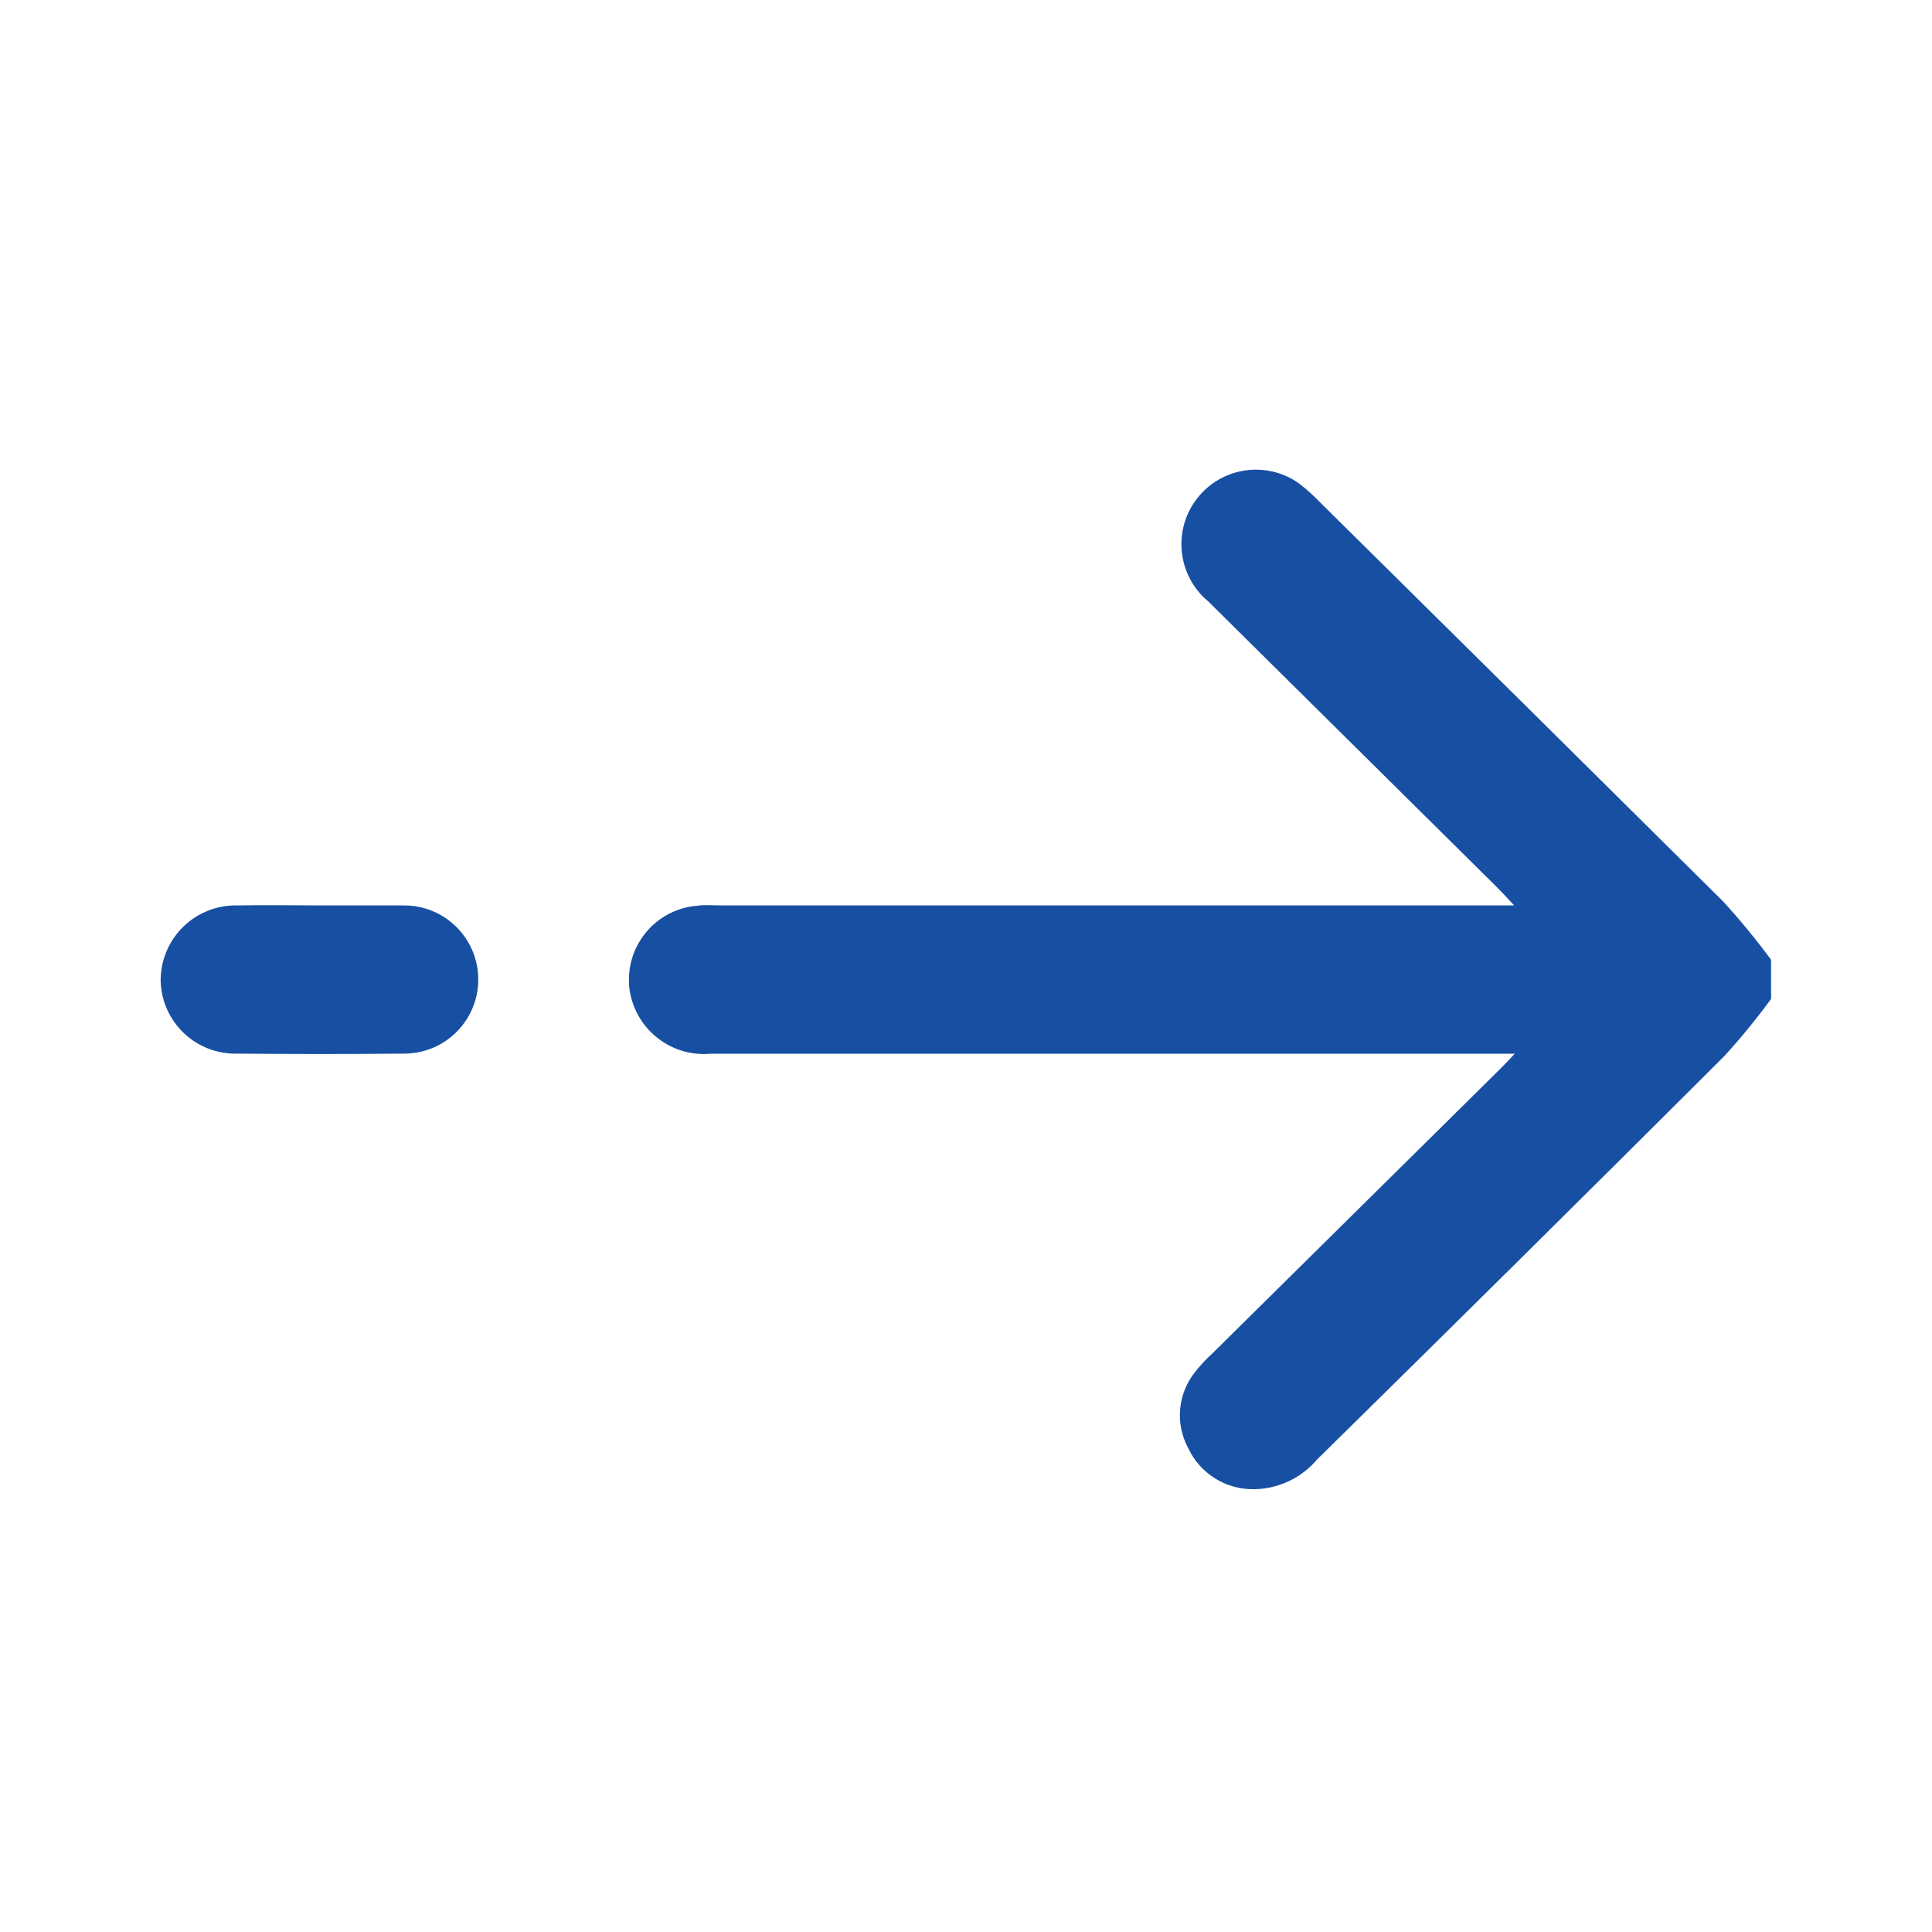
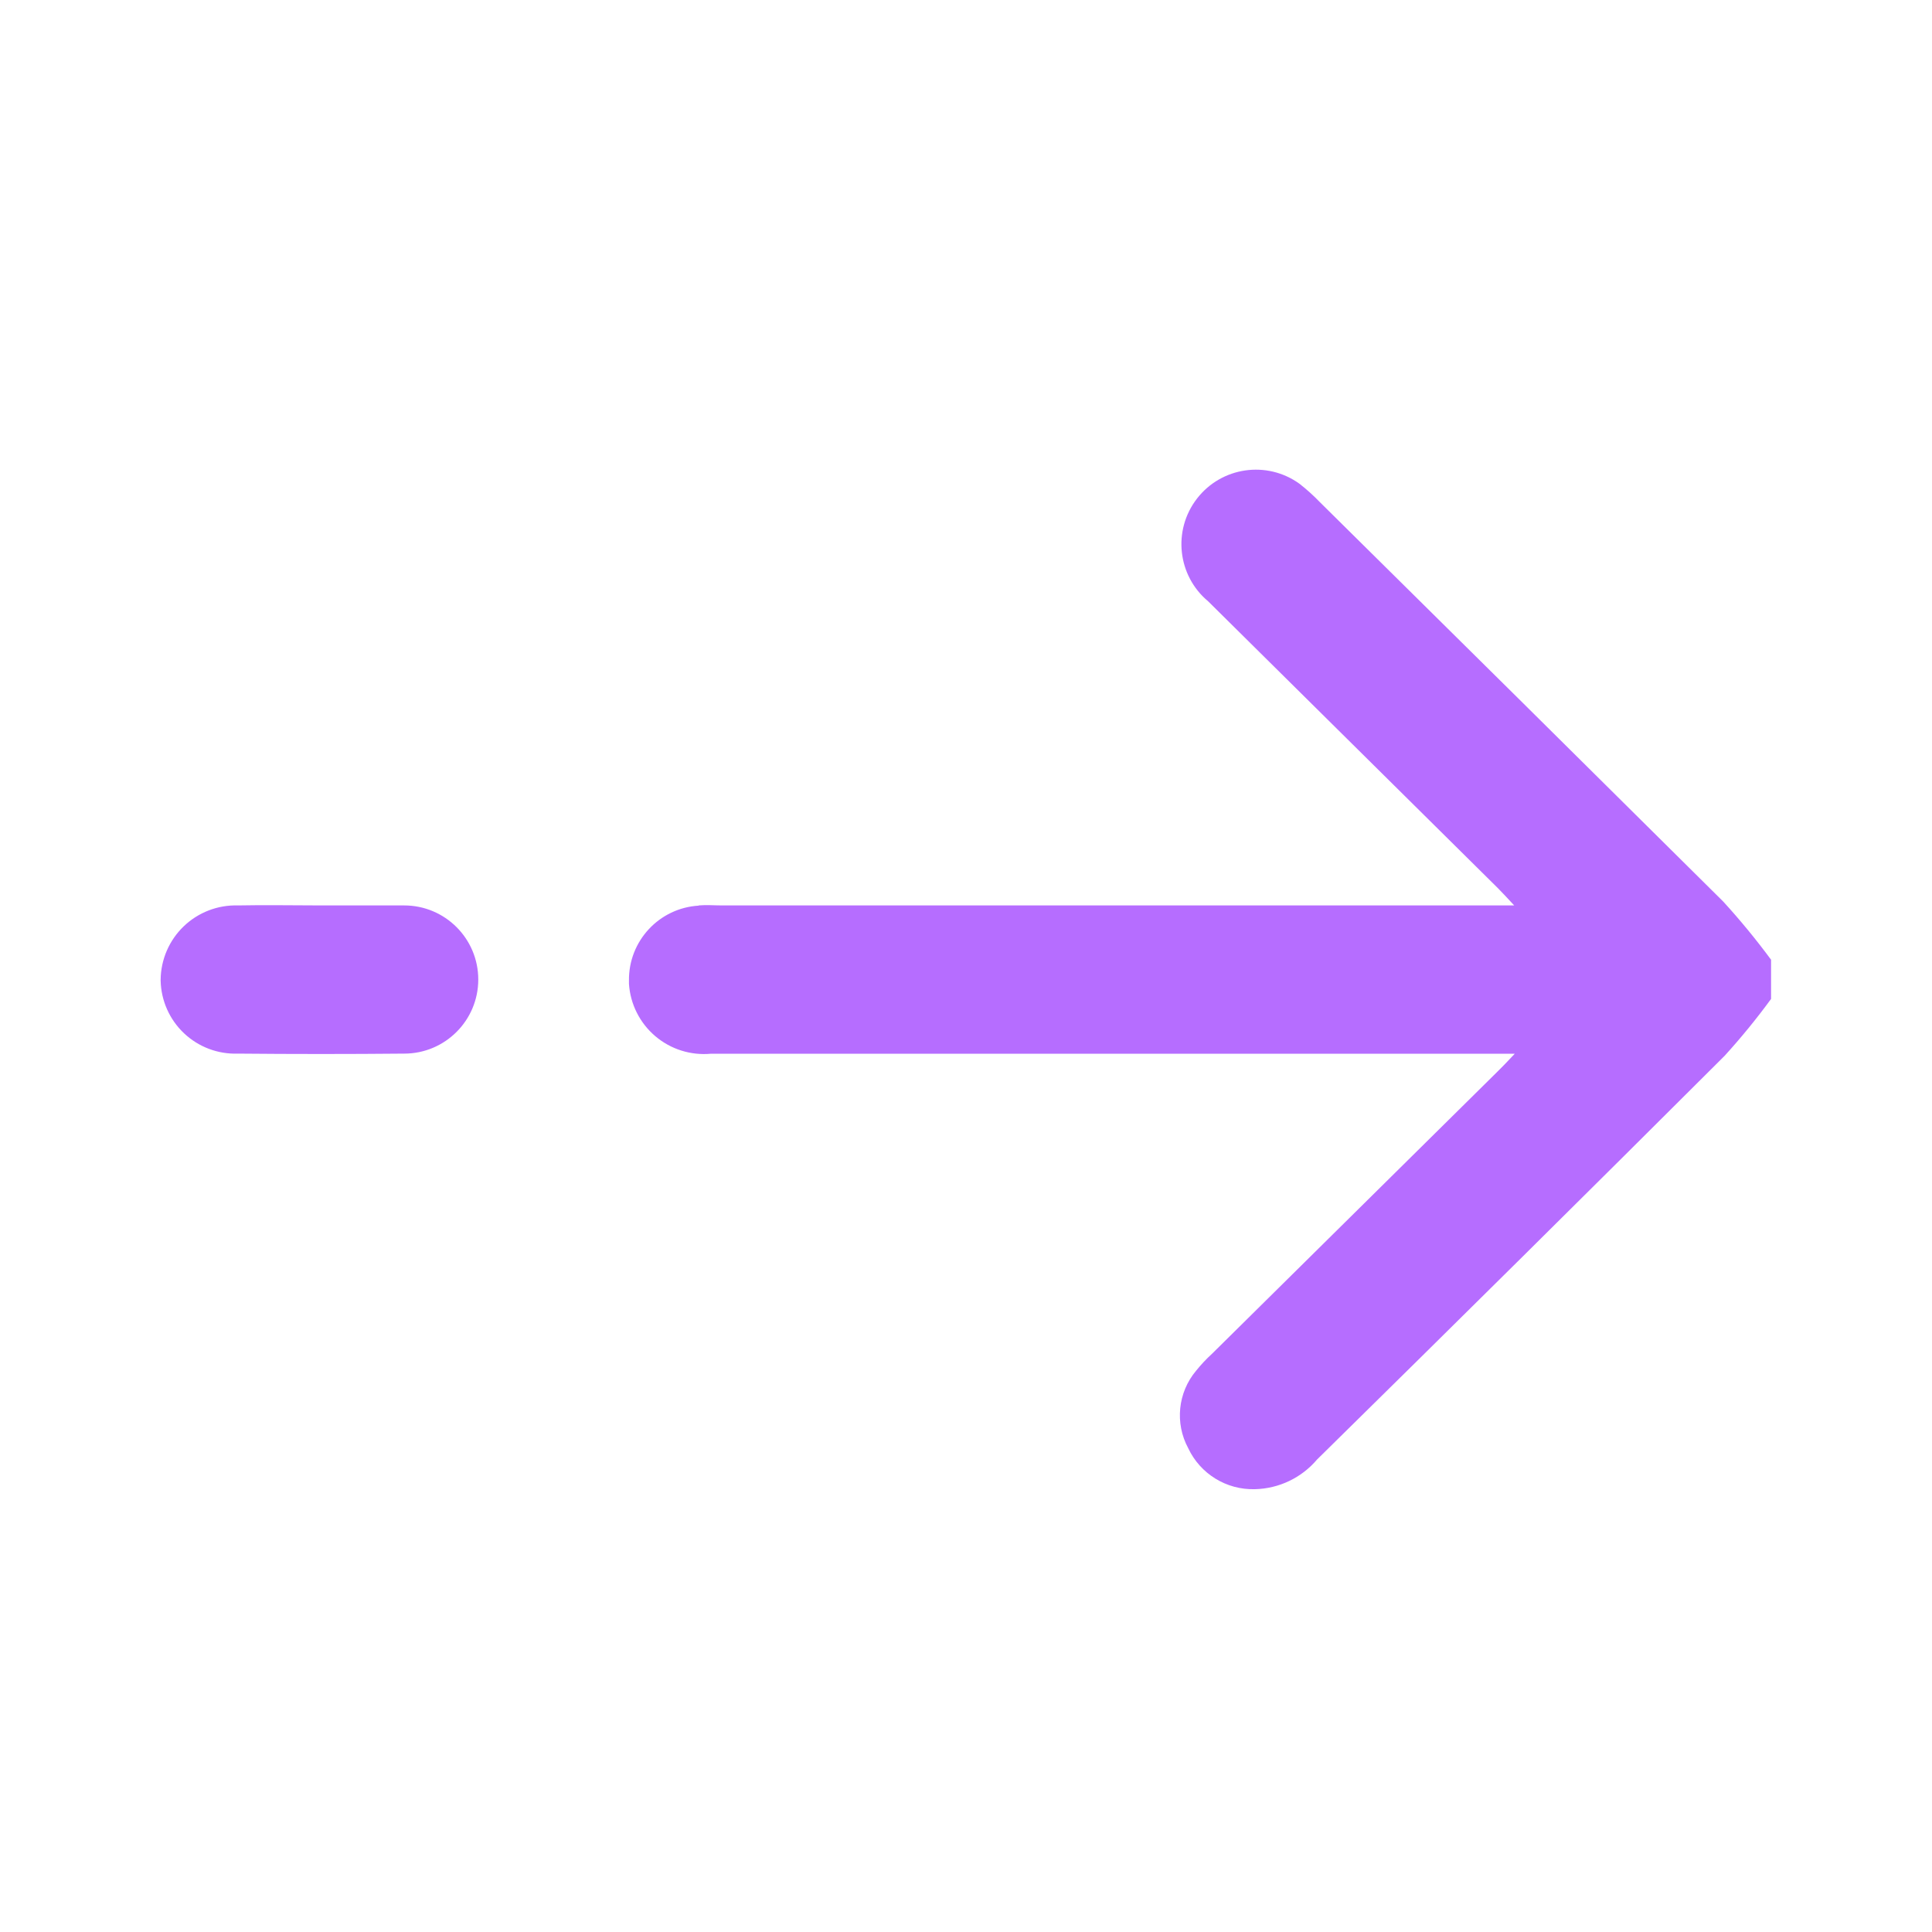
<svg xmlns="http://www.w3.org/2000/svg" width="20" height="20" viewBox="0 0 20 20">
  <g id="Group_19232" data-name="Group 19232" transform="translate(-434 -672)">
    <rect id="Rectangle_180" data-name="Rectangle 180" width="20" height="20" transform="translate(434 672)" fill="none" />
    <g id="Group_3488" data-name="Group 3488" transform="translate(435.667 676.583)">
      <rect id="Rectangle_43" data-name="Rectangle 43" width="16.667" height="10.833" fill="none" />
-       <path id="Union_2" data-name="Union 2" d="M4.516,15.871c-.006-.287,0-.574,0-.861s0-.574,0-.86a.767.767,0,1,1,1.534,0q.008.86,0,1.721a.773.773,0,0,1-.755.8H5.286A.777.777,0,0,1,4.516,15.871Zm0-4.768c-.007-.082,0-.164,0-.246q0-3.961,0-7.922V2.659c-.079.074-.13.12-.178.168q-1.485,1.5-2.97,3A.771.771,0,0,1,.15,4.883a2,2,0,0,1,.191-.212Q2.406,2.581,4.476.495A7.484,7.484,0,0,1,5.078,0h.406a7.1,7.1,0,0,1,.589.481q2.095,2.1,4.179,4.219a.869.869,0,0,1,.307.643.739.739,0,0,1-.425.691.717.717,0,0,1-.8-.081,1.586,1.586,0,0,1-.178-.167L6.244,2.84c-.051-.052-.1-.1-.193-.187v.275q0,4.023,0,8.045a.778.778,0,0,1-.723.85H5.295A.768.768,0,0,1,4.518,11.1Z" transform="translate(16.667 0.274) rotate(90)" fill="#174fa3" stroke="rgba(0,0,0,0)" stroke-miterlimit="10" stroke-width="1" />
+       <path id="Union_2" data-name="Union 2" d="M4.516,15.871c-.006-.287,0-.574,0-.861s0-.574,0-.86a.767.767,0,1,1,1.534,0q.008.86,0,1.721a.773.773,0,0,1-.755.8H5.286A.777.777,0,0,1,4.516,15.871Zm0-4.768c-.007-.082,0-.164,0-.246q0-3.961,0-7.922V2.659c-.079.074-.13.12-.178.168q-1.485,1.5-2.97,3A.771.771,0,0,1,.15,4.883a2,2,0,0,1,.191-.212Q2.406,2.581,4.476.495A7.484,7.484,0,0,1,5.078,0h.406a7.1,7.1,0,0,1,.589.481q2.095,2.1,4.179,4.219a.869.869,0,0,1,.307.643.739.739,0,0,1-.425.691.717.717,0,0,1-.8-.081,1.586,1.586,0,0,1-.178-.167L6.244,2.84c-.051-.052-.1-.1-.193-.187v.275q0,4.023,0,8.045a.778.778,0,0,1-.723.85H5.295A.768.768,0,0,1,4.518,11.1Z" transform="translate(16.667 0.274) rotate(90)" fill="#b66dff" stroke="rgba(0,0,0,0)" stroke-miterlimit="10" stroke-width="1" />
    </g>
  </g>
</svg>
